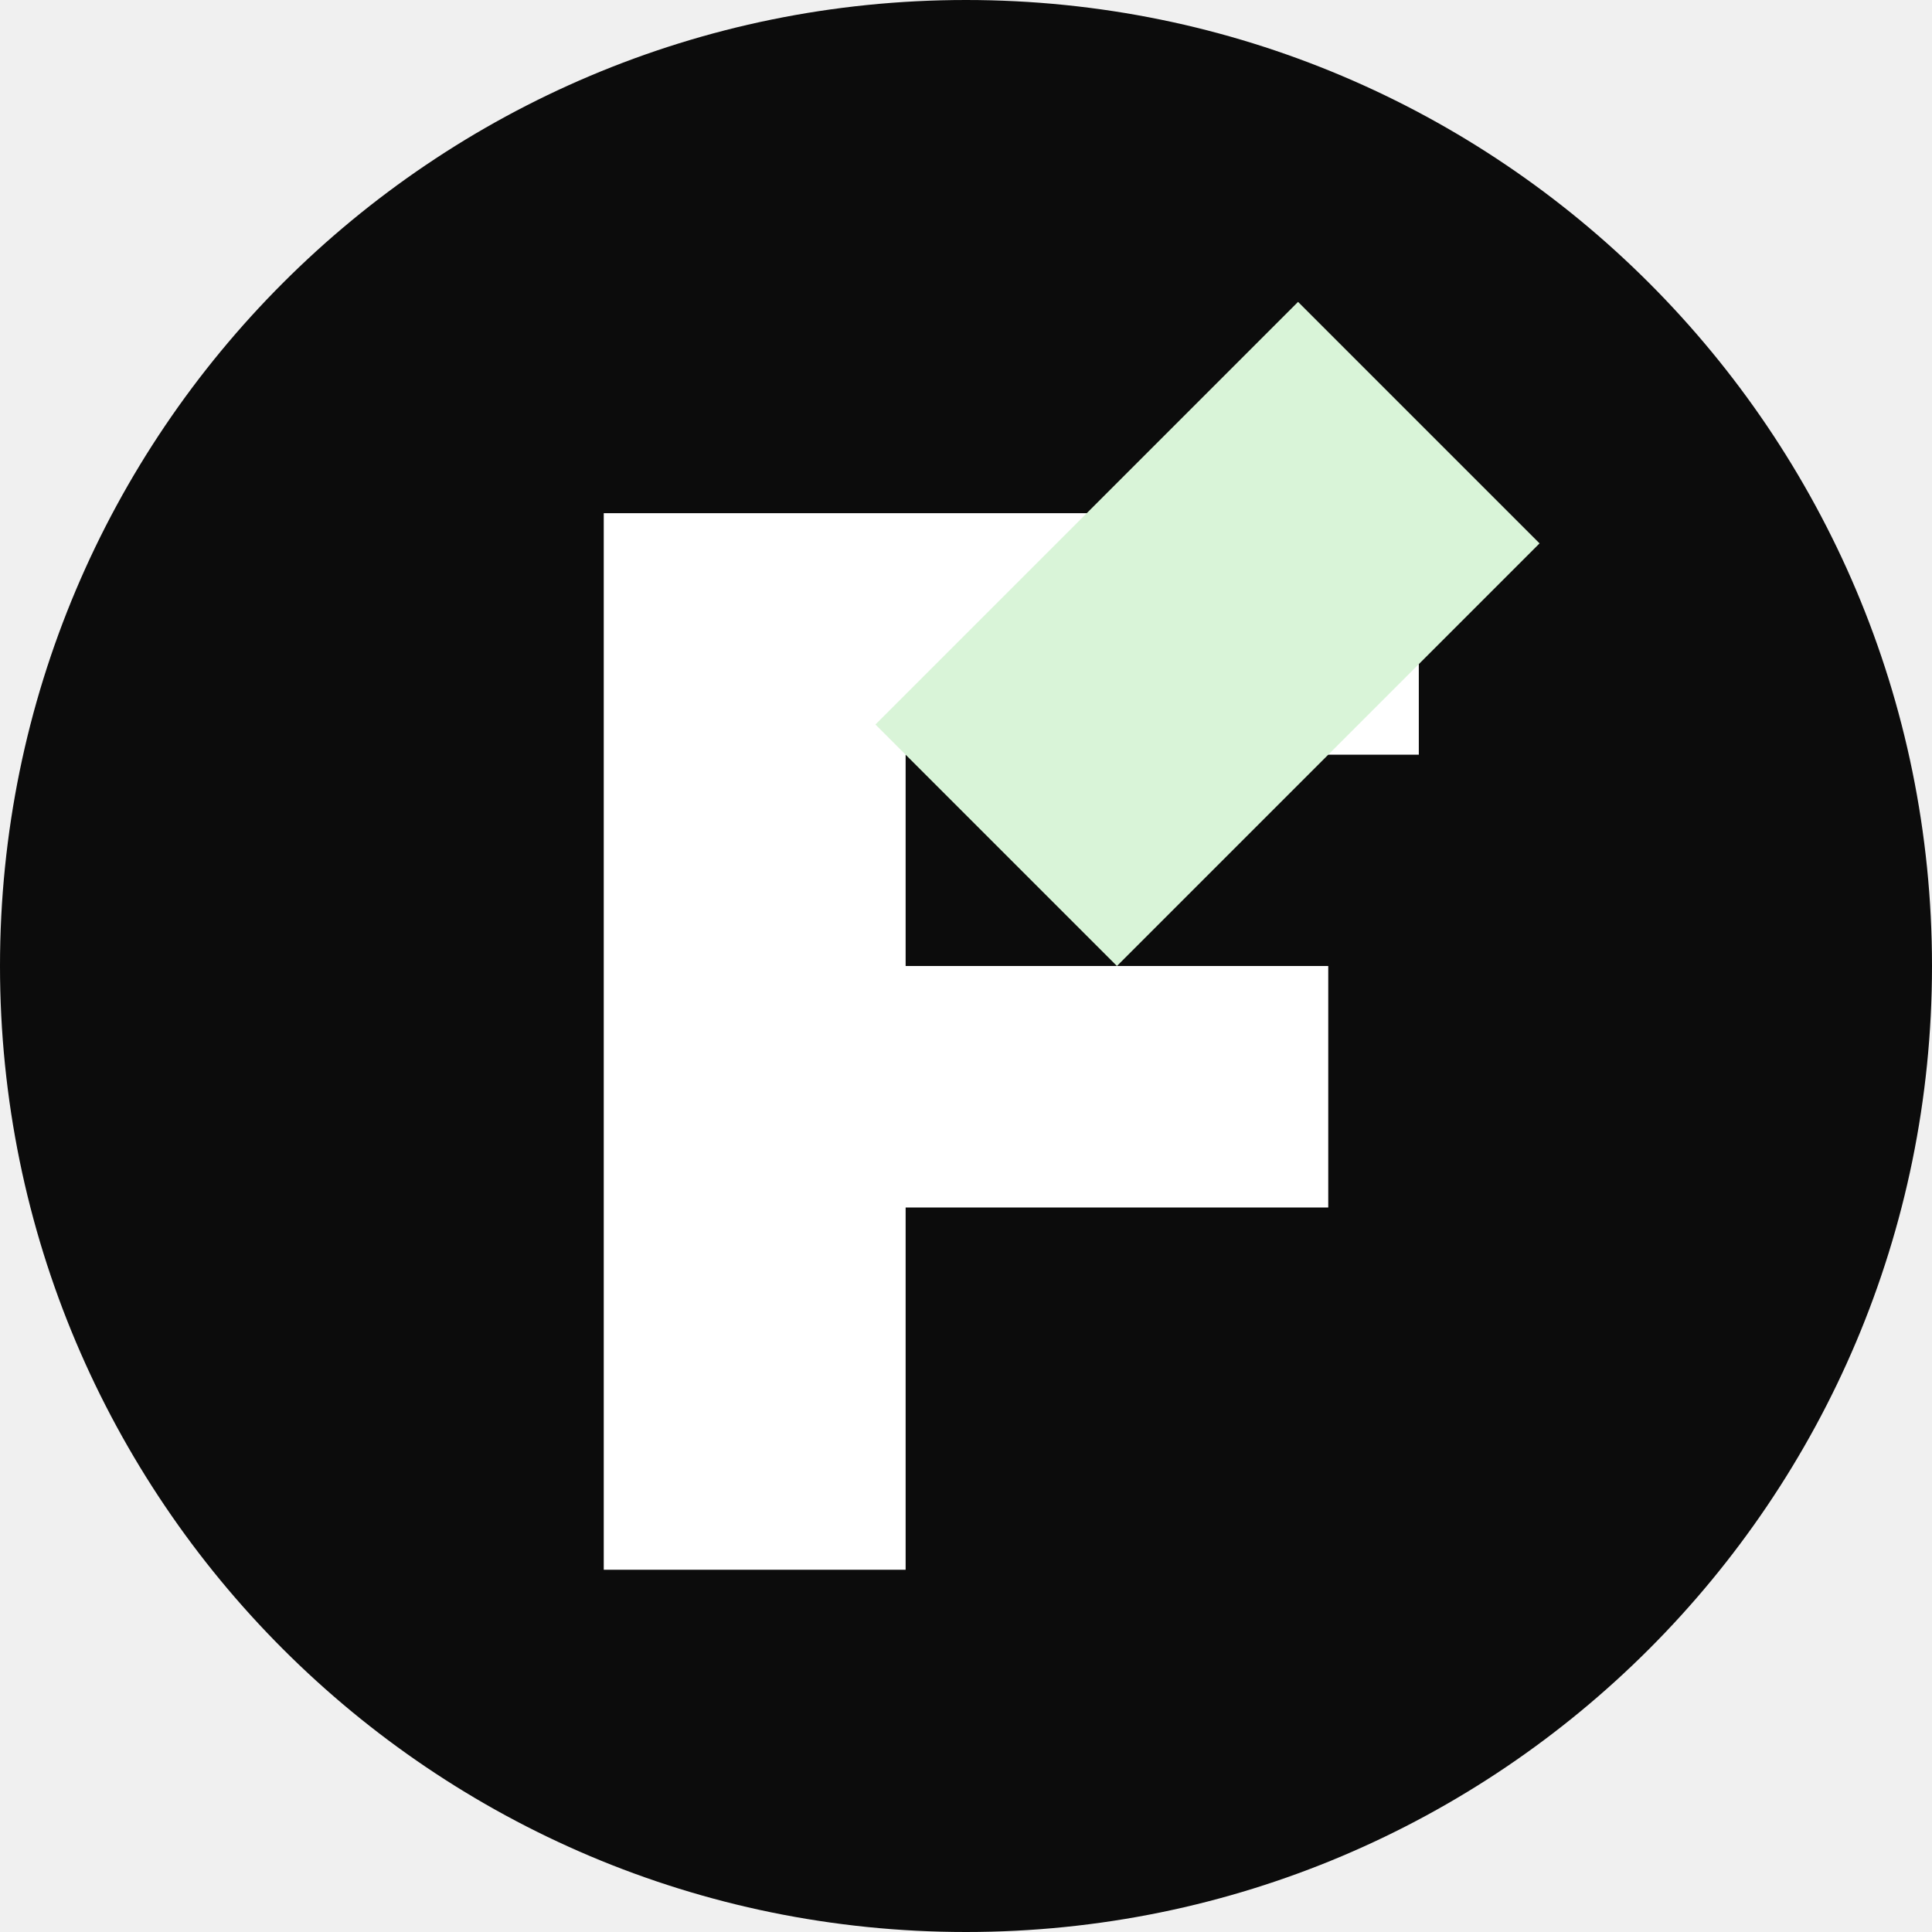
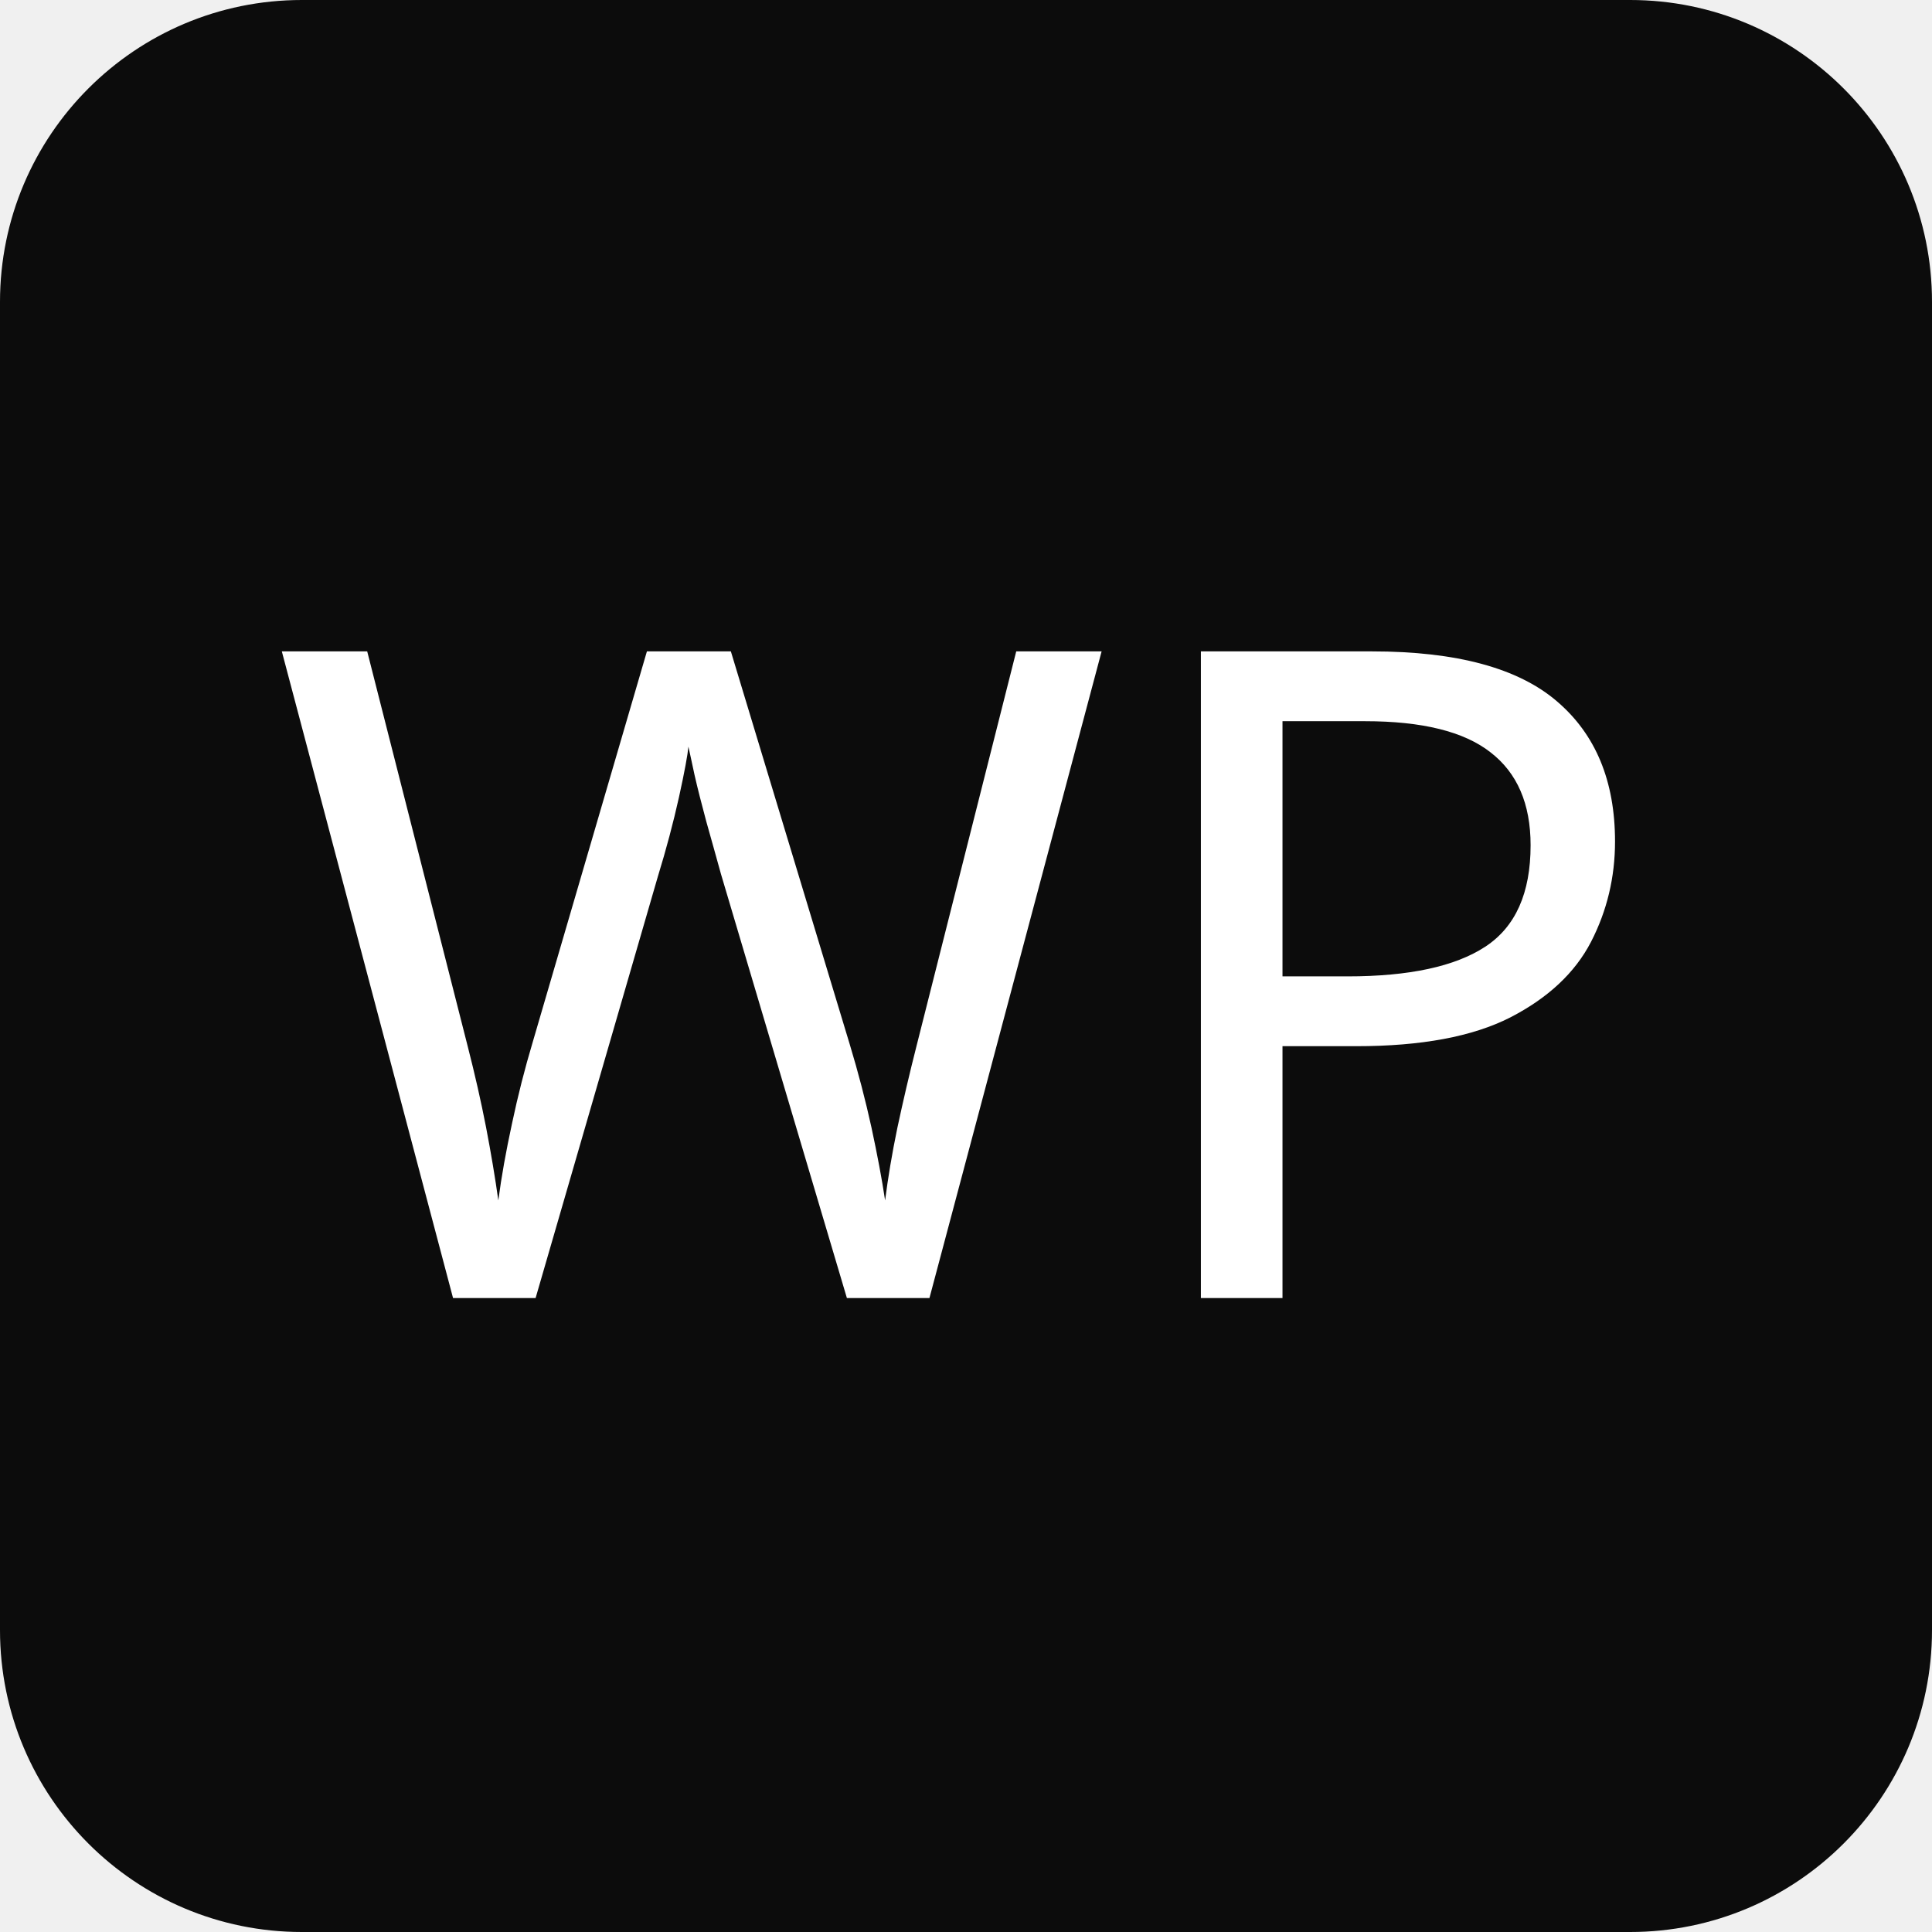
<svg xmlns="http://www.w3.org/2000/svg" viewBox="0 0 64 64">
-   <rect width="64" height="64" rx="32" fill="#0c0c0c" />
-   <path fill="#fff" d="M20 17h27v8H30v7h14v8H30v12H20z" />
-   <path fill="#d9f4d8" d="m43 10 8 8-14 14-8-8z" />
+   <rect width="64" height="64" rx="10" fill="#0c0c0c" />
+   <text x="32" y="43" fill="#fff" font-family="Impact, sans-serif" font-size="30" text-anchor="middle">WP</text>
</svg>
